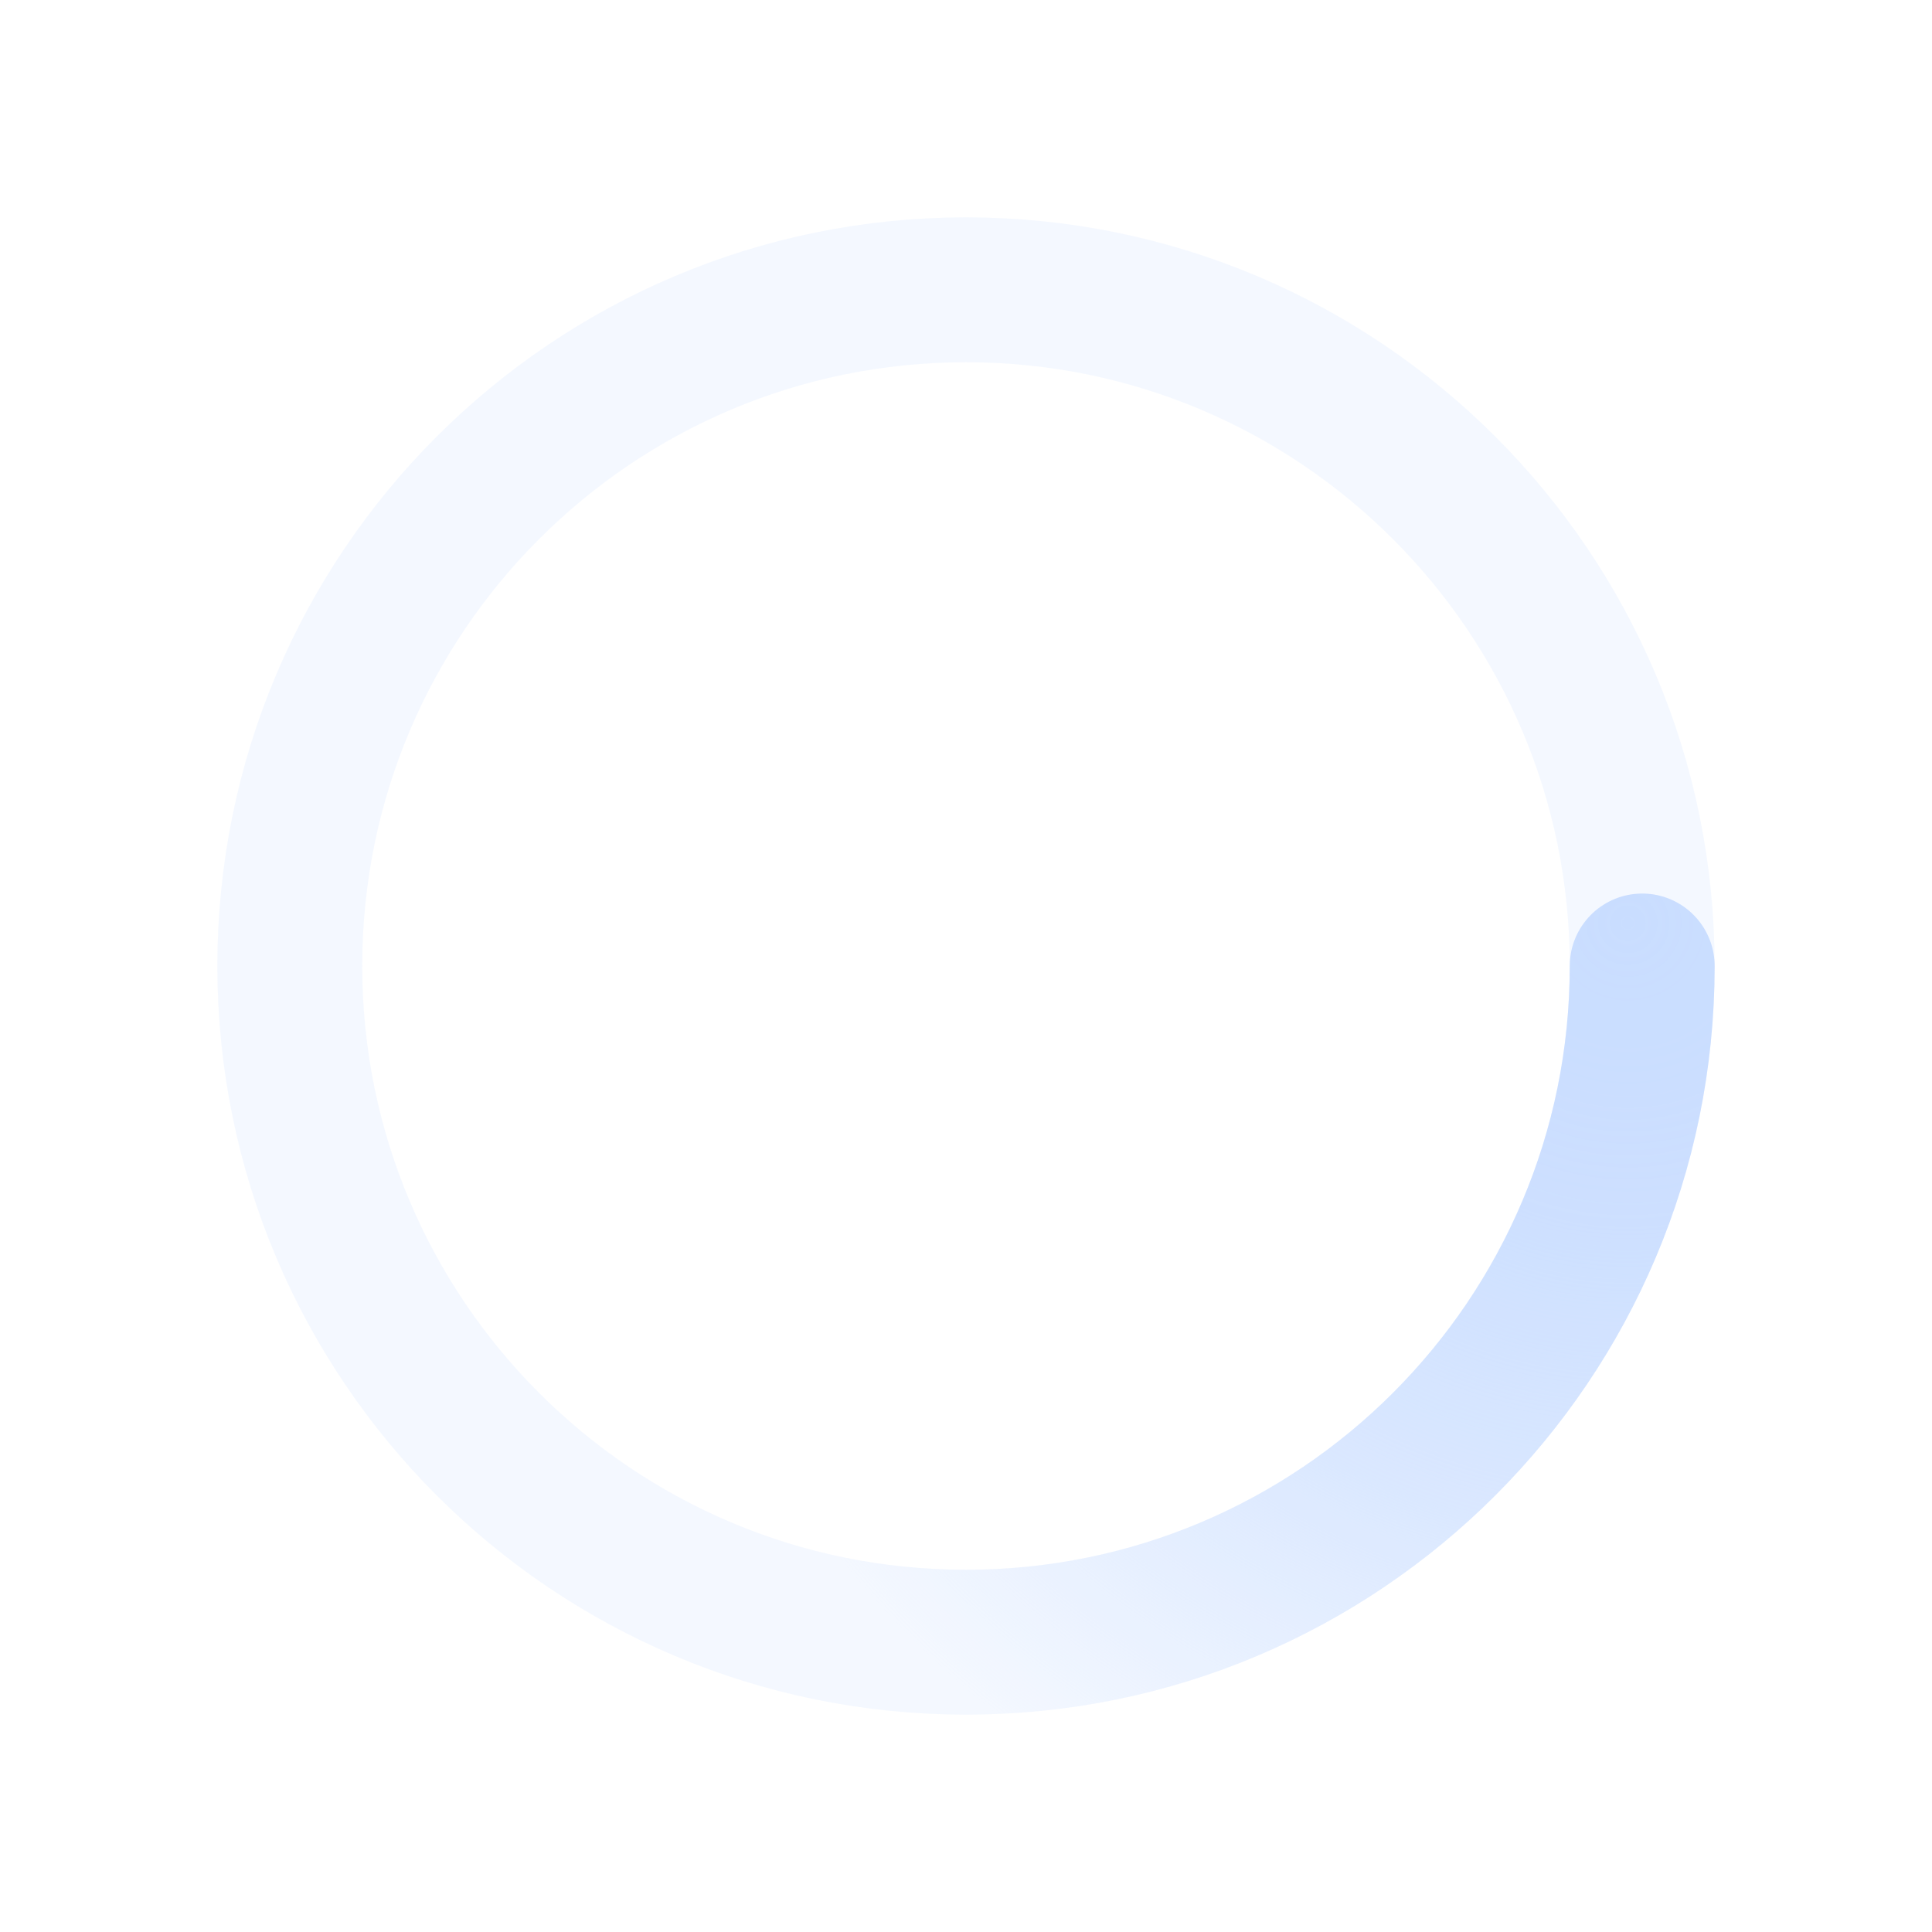
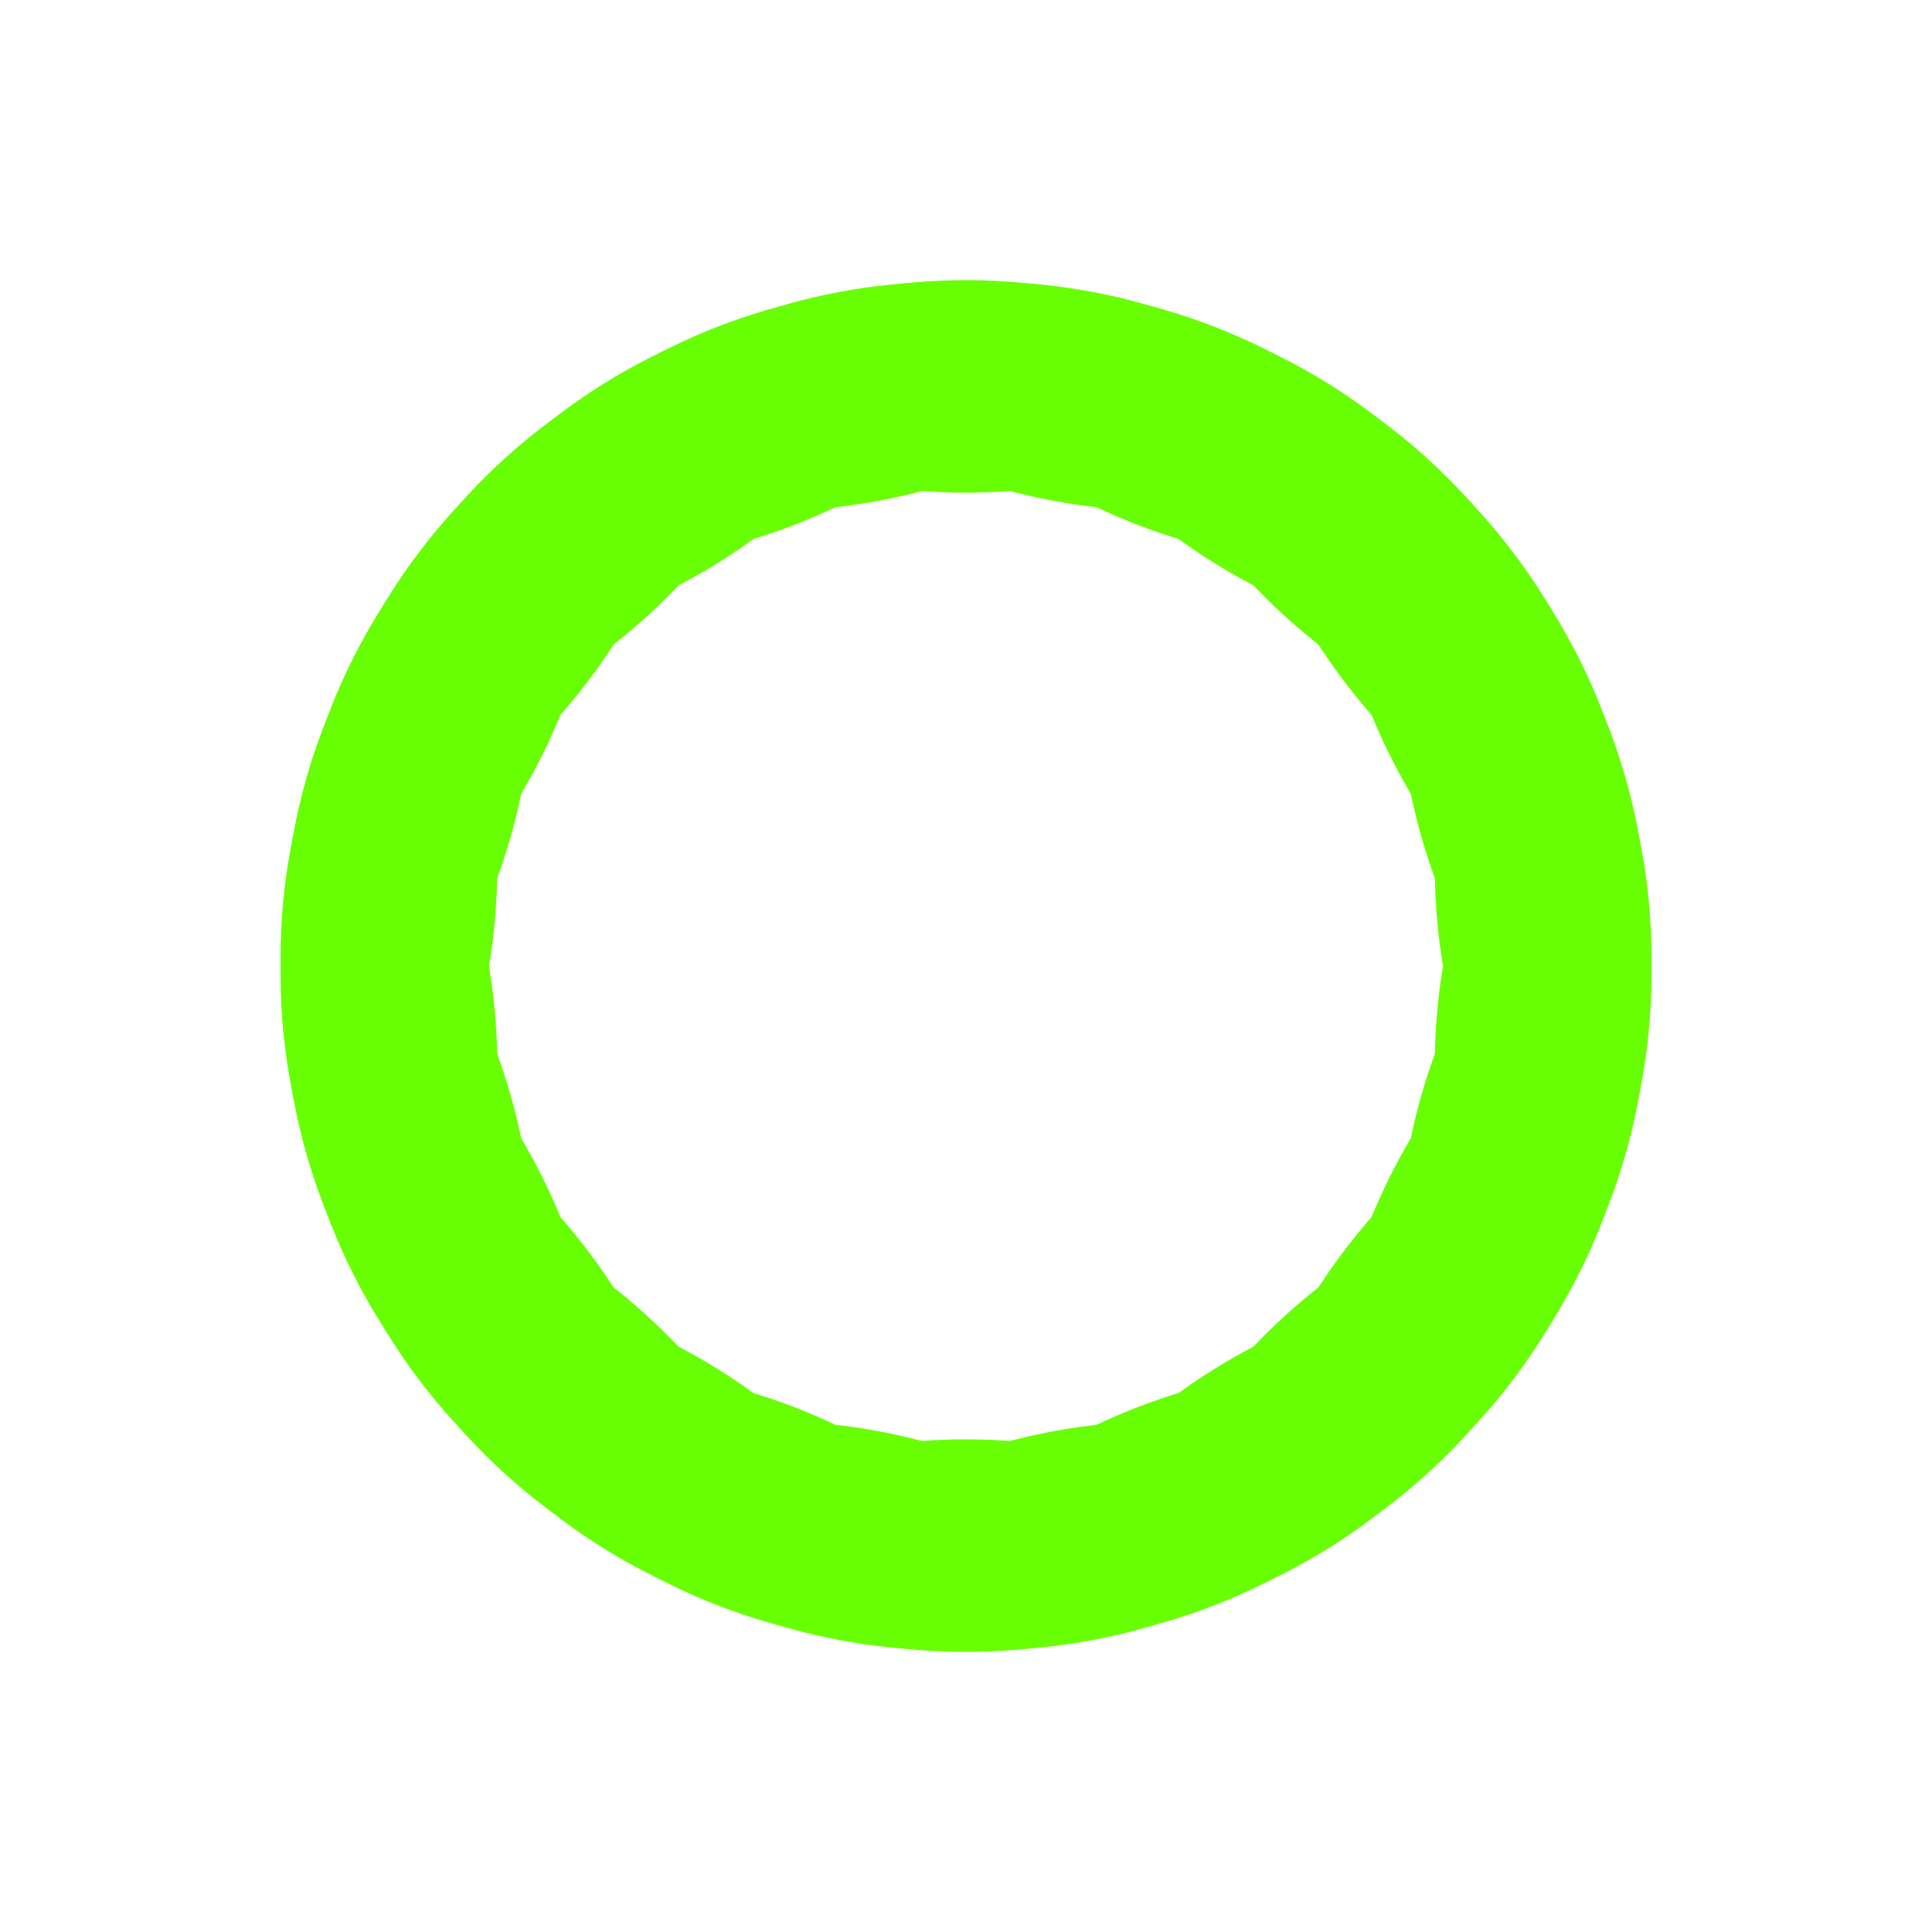
- <svg xmlns="http://www.w3.org/2000/svg" viewBox="0 0 200 200">
-   <radialGradient id="a10" cx=".66" fx=".66" cy=".312" fy=".312" gradientTransform="scale(1.5)">
-     <stop offset="0" stop-color="#C9DDFF" />
-     <stop offset=".3" stop-color="#C9DDFF" stop-opacity=".9" />
-     <stop offset=".6" stop-color="#C9DDFF" stop-opacity=".6" />
-     <stop offset=".8" stop-color="#C9DDFF" stop-opacity=".3" />
-     <stop offset="1" stop-color="#C9DDFF" stop-opacity="0" />
-   </radialGradient>
-   <circle transform-origin="center" fill="none" stroke="url(#a10)" stroke-width="15" stroke-linecap="round" stroke-dasharray="200 1000" stroke-dashoffset="0" cx="100" cy="100" r="70">
-     <animateTransform type="rotate" attributeName="transform" calcMode="spline" dur="2" values="360;0" keyTimes="0;1" keySplines="0 0 1 1" repeatCount="indefinite" />
-   </circle>
-   <circle transform-origin="center" fill="none" opacity=".2" stroke="#C9DDFF" stroke-width="15" stroke-linecap="round" cx="100" cy="100" r="70" />
+ <svg xmlns="http://www.w3.org/2000/svg" viewBox="0 0 100 100" preserveAspectRatio="xMidYMid" width="223" height="223" style="shape-rendering: auto; display: block; background: transparent;">
+   <g>
+     <g transform="rotate(0 50 50)">
+       <rect fill="#68ff04" height="11" width="26" ry="5.5" rx="13" y="14.5" x="37">
+         <animate repeatCount="indefinite" begin="-0.971s" dur="1s" keyTimes="0;1" values="1;0" attributeName="opacity" />
+       </rect>
+     </g>
+     <g transform="rotate(10.58824 50 50)">
+       <rect fill="#68ff04" height="11" width="26" ry="5.5" rx="13" y="14.5" x="37">
+         <animate repeatCount="indefinite" begin="-0.941s" dur="1s" keyTimes="0;1" values="1;0" attributeName="opacity" />
+       </rect>
+     </g>
+     <g transform="rotate(21.17647 50 50)">
+       <rect fill="#68ff04" height="11" width="26" ry="5.5" rx="13" y="14.5" x="37">
+         <animate repeatCount="indefinite" begin="-0.912s" dur="1s" keyTimes="0;1" values="1;0" attributeName="opacity" />
+       </rect>
+     </g>
+     <g transform="rotate(31.76471 50 50)">
+       <rect fill="#68ff04" height="11" width="26" ry="5.5" rx="13" y="14.5" x="37">
+         <animate repeatCount="indefinite" begin="-0.882s" dur="1s" keyTimes="0;1" values="1;0" attributeName="opacity" />
+       </rect>
+     </g>
+     <g transform="rotate(42.35294 50 50)">
+       <rect fill="#68ff04" height="11" width="26" ry="5.5" rx="13" y="14.5" x="37">
+         <animate repeatCount="indefinite" begin="-0.853s" dur="1s" keyTimes="0;1" values="1;0" attributeName="opacity" />
+       </rect>
+     </g>
+     <g transform="rotate(52.94118 50 50)">
+       <rect fill="#68ff04" height="11" width="26" ry="5.5" rx="13" y="14.5" x="37">
+         <animate repeatCount="indefinite" begin="-0.824s" dur="1s" keyTimes="0;1" values="1;0" attributeName="opacity" />
+       </rect>
+     </g>
+     <g transform="rotate(63.52941 50 50)">
+       <rect fill="#68ff04" height="11" width="26" ry="5.5" rx="13" y="14.5" x="37">
+         <animate repeatCount="indefinite" begin="-0.794s" dur="1s" keyTimes="0;1" values="1;0" attributeName="opacity" />
+       </rect>
+     </g>
+     <g transform="rotate(74.11765 50 50)">
+       <rect fill="#68ff04" height="11" width="26" ry="5.5" rx="13" y="14.5" x="37">
+         <animate repeatCount="indefinite" begin="-0.765s" dur="1s" keyTimes="0;1" values="1;0" attributeName="opacity" />
+       </rect>
+     </g>
+     <g transform="rotate(84.70588 50 50)">
+       <rect fill="#68ff04" height="11" width="26" ry="5.5" rx="13" y="14.5" x="37">
+         <animate repeatCount="indefinite" begin="-0.735s" dur="1s" keyTimes="0;1" values="1;0" attributeName="opacity" />
+       </rect>
+     </g>
+     <g transform="rotate(95.29412 50 50)">
+       <rect fill="#68ff04" height="11" width="26" ry="5.5" rx="13" y="14.5" x="37">
+         <animate repeatCount="indefinite" begin="-0.706s" dur="1s" keyTimes="0;1" values="1;0" attributeName="opacity" />
+       </rect>
+     </g>
+     <g transform="rotate(105.8824 50 50)">
+       <rect fill="#68ff04" height="11" width="26" ry="5.5" rx="13" y="14.5" x="37">
+         <animate repeatCount="indefinite" begin="-0.676s" dur="1s" keyTimes="0;1" values="1;0" attributeName="opacity" />
+       </rect>
+     </g>
+     <g transform="rotate(116.4706 50 50)">
+       <rect fill="#68ff04" height="11" width="26" ry="5.5" rx="13" y="14.5" x="37">
+         <animate repeatCount="indefinite" begin="-0.647s" dur="1s" keyTimes="0;1" values="1;0" attributeName="opacity" />
+       </rect>
+     </g>
+     <g transform="rotate(127.0588 50 50)">
+       <rect fill="#68ff04" height="11" width="26" ry="5.5" rx="13" y="14.5" x="37">
+         <animate repeatCount="indefinite" begin="-0.618s" dur="1s" keyTimes="0;1" values="1;0" attributeName="opacity" />
+       </rect>
+     </g>
+     <g transform="rotate(137.6471 50 50)">
+       <rect fill="#68ff04" height="11" width="26" ry="5.5" rx="13" y="14.5" x="37">
+         <animate repeatCount="indefinite" begin="-0.588s" dur="1s" keyTimes="0;1" values="1;0" attributeName="opacity" />
+       </rect>
+     </g>
+     <g transform="rotate(148.2353 50 50)">
+       <rect fill="#68ff04" height="11" width="26" ry="5.5" rx="13" y="14.5" x="37">
+         <animate repeatCount="indefinite" begin="-0.559s" dur="1s" keyTimes="0;1" values="1;0" attributeName="opacity" />
+       </rect>
+     </g>
+     <g transform="rotate(158.8235 50 50)">
+       <rect fill="#68ff04" height="11" width="26" ry="5.5" rx="13" y="14.5" x="37">
+         <animate repeatCount="indefinite" begin="-0.529s" dur="1s" keyTimes="0;1" values="1;0" attributeName="opacity" />
+       </rect>
+     </g>
+     <g transform="rotate(169.4118 50 50)">
+       <rect fill="#68ff04" height="11" width="26" ry="5.5" rx="13" y="14.5" x="37">
+         <animate repeatCount="indefinite" begin="-0.5s" dur="1s" keyTimes="0;1" values="1;0" attributeName="opacity" />
+       </rect>
+     </g>
+     <g transform="rotate(180 50 50)">
+       <rect fill="#68ff04" height="11" width="26" ry="5.5" rx="13" y="14.5" x="37">
+         <animate repeatCount="indefinite" begin="-0.471s" dur="1s" keyTimes="0;1" values="1;0" attributeName="opacity" />
+       </rect>
+     </g>
+     <g transform="rotate(190.5882 50 50)">
+       <rect fill="#68ff04" height="11" width="26" ry="5.5" rx="13" y="14.5" x="37">
+         <animate repeatCount="indefinite" begin="-0.441s" dur="1s" keyTimes="0;1" values="1;0" attributeName="opacity" />
+       </rect>
+     </g>
+     <g transform="rotate(201.1765 50 50)">
+       <rect fill="#68ff04" height="11" width="26" ry="5.5" rx="13" y="14.5" x="37">
+         <animate repeatCount="indefinite" begin="-0.412s" dur="1s" keyTimes="0;1" values="1;0" attributeName="opacity" />
+       </rect>
+     </g>
+     <g transform="rotate(211.7647 50 50)">
+       <rect fill="#68ff04" height="11" width="26" ry="5.5" rx="13" y="14.5" x="37">
+         <animate repeatCount="indefinite" begin="-0.382s" dur="1s" keyTimes="0;1" values="1;0" attributeName="opacity" />
+       </rect>
+     </g>
+     <g transform="rotate(222.3529 50 50)">
+       <rect fill="#68ff04" height="11" width="26" ry="5.5" rx="13" y="14.5" x="37">
+         <animate repeatCount="indefinite" begin="-0.353s" dur="1s" keyTimes="0;1" values="1;0" attributeName="opacity" />
+       </rect>
+     </g>
+     <g transform="rotate(232.9412 50 50)">
+       <rect fill="#68ff04" height="11" width="26" ry="5.5" rx="13" y="14.5" x="37">
+         <animate repeatCount="indefinite" begin="-0.324s" dur="1s" keyTimes="0;1" values="1;0" attributeName="opacity" />
+       </rect>
+     </g>
+     <g transform="rotate(243.5294 50 50)">
+       <rect fill="#68ff04" height="11" width="26" ry="5.5" rx="13" y="14.5" x="37">
+         <animate repeatCount="indefinite" begin="-0.294s" dur="1s" keyTimes="0;1" values="1;0" attributeName="opacity" />
+       </rect>
+     </g>
+     <g transform="rotate(254.1176 50 50)">
+       <rect fill="#68ff04" height="11" width="26" ry="5.5" rx="13" y="14.5" x="37">
+         <animate repeatCount="indefinite" begin="-0.265s" dur="1s" keyTimes="0;1" values="1;0" attributeName="opacity" />
+       </rect>
+     </g>
+     <g transform="rotate(264.7059 50 50)">
+       <rect fill="#68ff04" height="11" width="26" ry="5.5" rx="13" y="14.5" x="37">
+         <animate repeatCount="indefinite" begin="-0.235s" dur="1s" keyTimes="0;1" values="1;0" attributeName="opacity" />
+       </rect>
+     </g>
+     <g transform="rotate(275.2941 50 50)">
+       <rect fill="#68ff04" height="11" width="26" ry="5.5" rx="13" y="14.5" x="37">
+         <animate repeatCount="indefinite" begin="-0.206s" dur="1s" keyTimes="0;1" values="1;0" attributeName="opacity" />
+       </rect>
+     </g>
+     <g transform="rotate(285.8824 50 50)">
+       <rect fill="#68ff04" height="11" width="26" ry="5.5" rx="13" y="14.5" x="37">
+         <animate repeatCount="indefinite" begin="-0.176s" dur="1s" keyTimes="0;1" values="1;0" attributeName="opacity" />
+       </rect>
+     </g>
+     <g transform="rotate(296.4706 50 50)">
+       <rect fill="#68ff04" height="11" width="26" ry="5.5" rx="13" y="14.5" x="37">
+         <animate repeatCount="indefinite" begin="-0.147s" dur="1s" keyTimes="0;1" values="1;0" attributeName="opacity" />
+       </rect>
+     </g>
+     <g transform="rotate(307.0588 50 50)">
+       <rect fill="#68ff04" height="11" width="26" ry="5.5" rx="13" y="14.5" x="37">
+         <animate repeatCount="indefinite" begin="-0.118s" dur="1s" keyTimes="0;1" values="1;0" attributeName="opacity" />
+       </rect>
+     </g>
+     <g transform="rotate(317.6471 50 50)">
+       <rect fill="#68ff04" height="11" width="26" ry="5.5" rx="13" y="14.5" x="37">
+         <animate repeatCount="indefinite" begin="-0.088s" dur="1s" keyTimes="0;1" values="1;0" attributeName="opacity" />
+       </rect>
+     </g>
+     <g transform="rotate(328.2353 50 50)">
+       <rect fill="#68ff04" height="11" width="26" ry="5.5" rx="13" y="14.5" x="37">
+         <animate repeatCount="indefinite" begin="-0.059s" dur="1s" keyTimes="0;1" values="1;0" attributeName="opacity" />
+       </rect>
+     </g>
+     <g transform="rotate(338.8235 50 50)">
+       <rect fill="#68ff04" height="11" width="26" ry="5.5" rx="13" y="14.5" x="37">
+         <animate repeatCount="indefinite" begin="-0.029s" dur="1s" keyTimes="0;1" values="1;0" attributeName="opacity" />
+       </rect>
+     </g>
+     <g transform="rotate(349.4118 50 50)">
+       <rect fill="#68ff04" height="11" width="26" ry="5.5" rx="13" y="14.5" x="37">
+         <animate repeatCount="indefinite" begin="0s" dur="1s" keyTimes="0;1" values="1;0" attributeName="opacity" />
+       </rect>
+     </g>
+     <g />
+   </g>
</svg>
